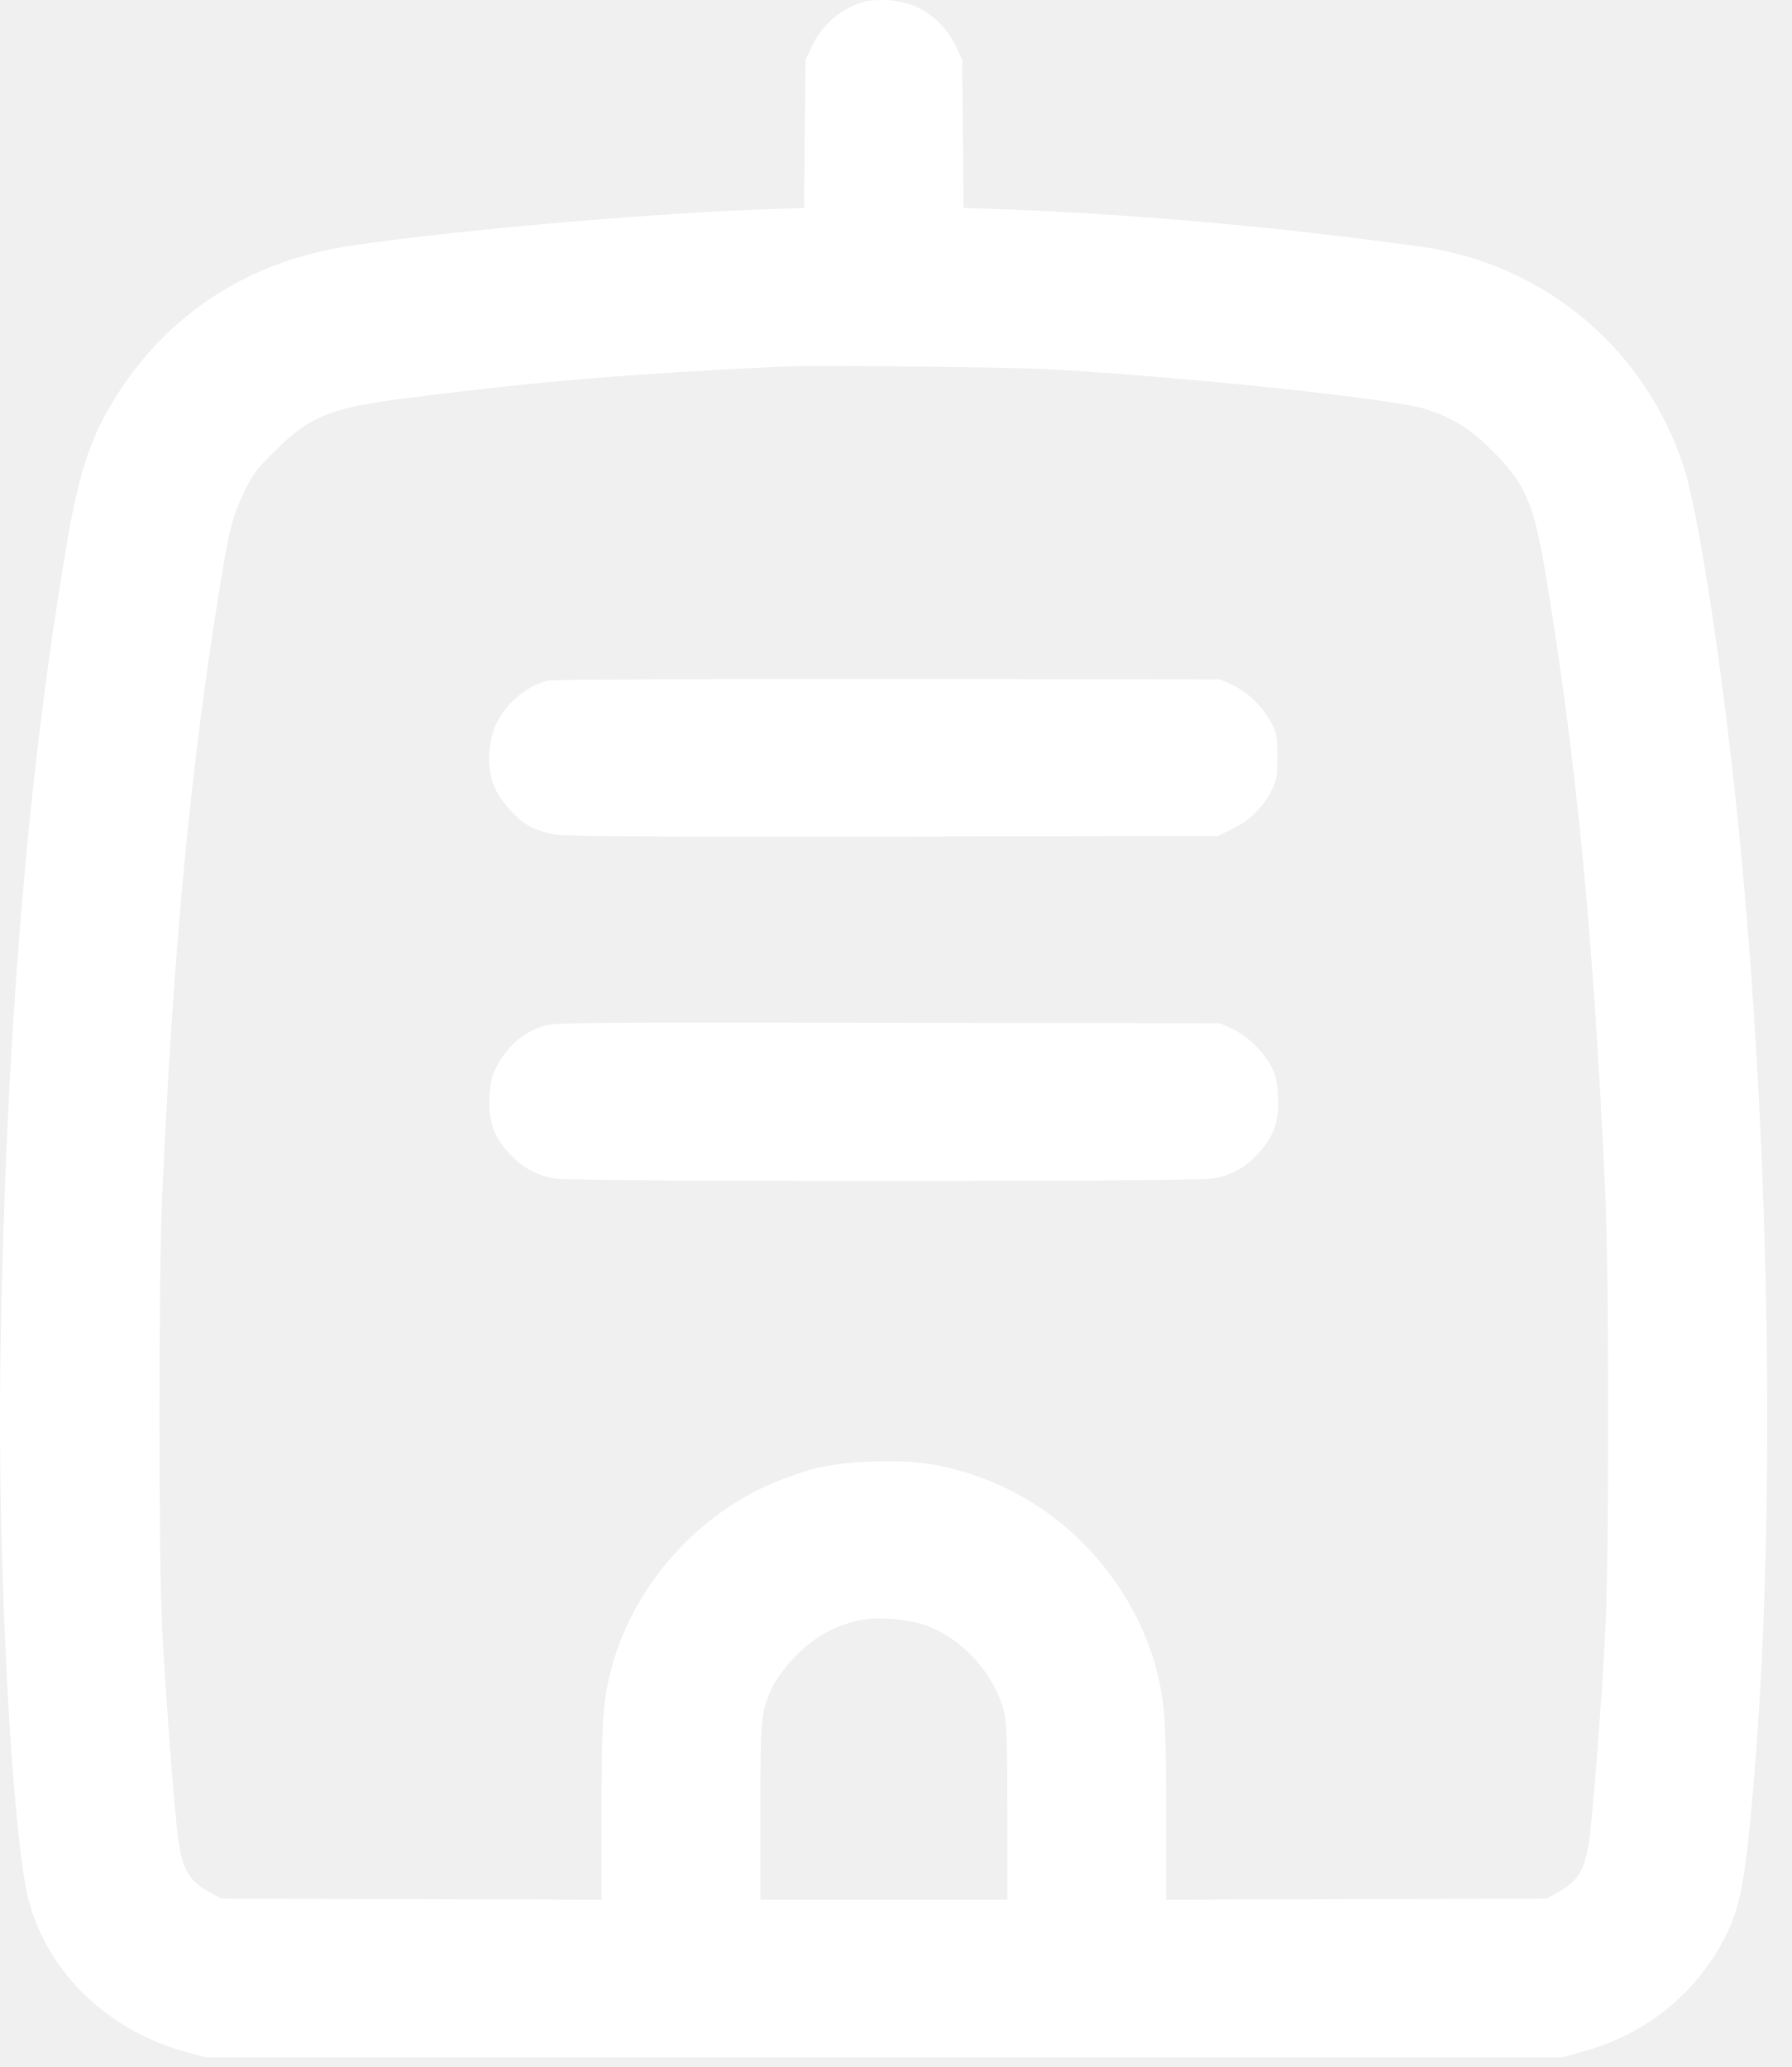
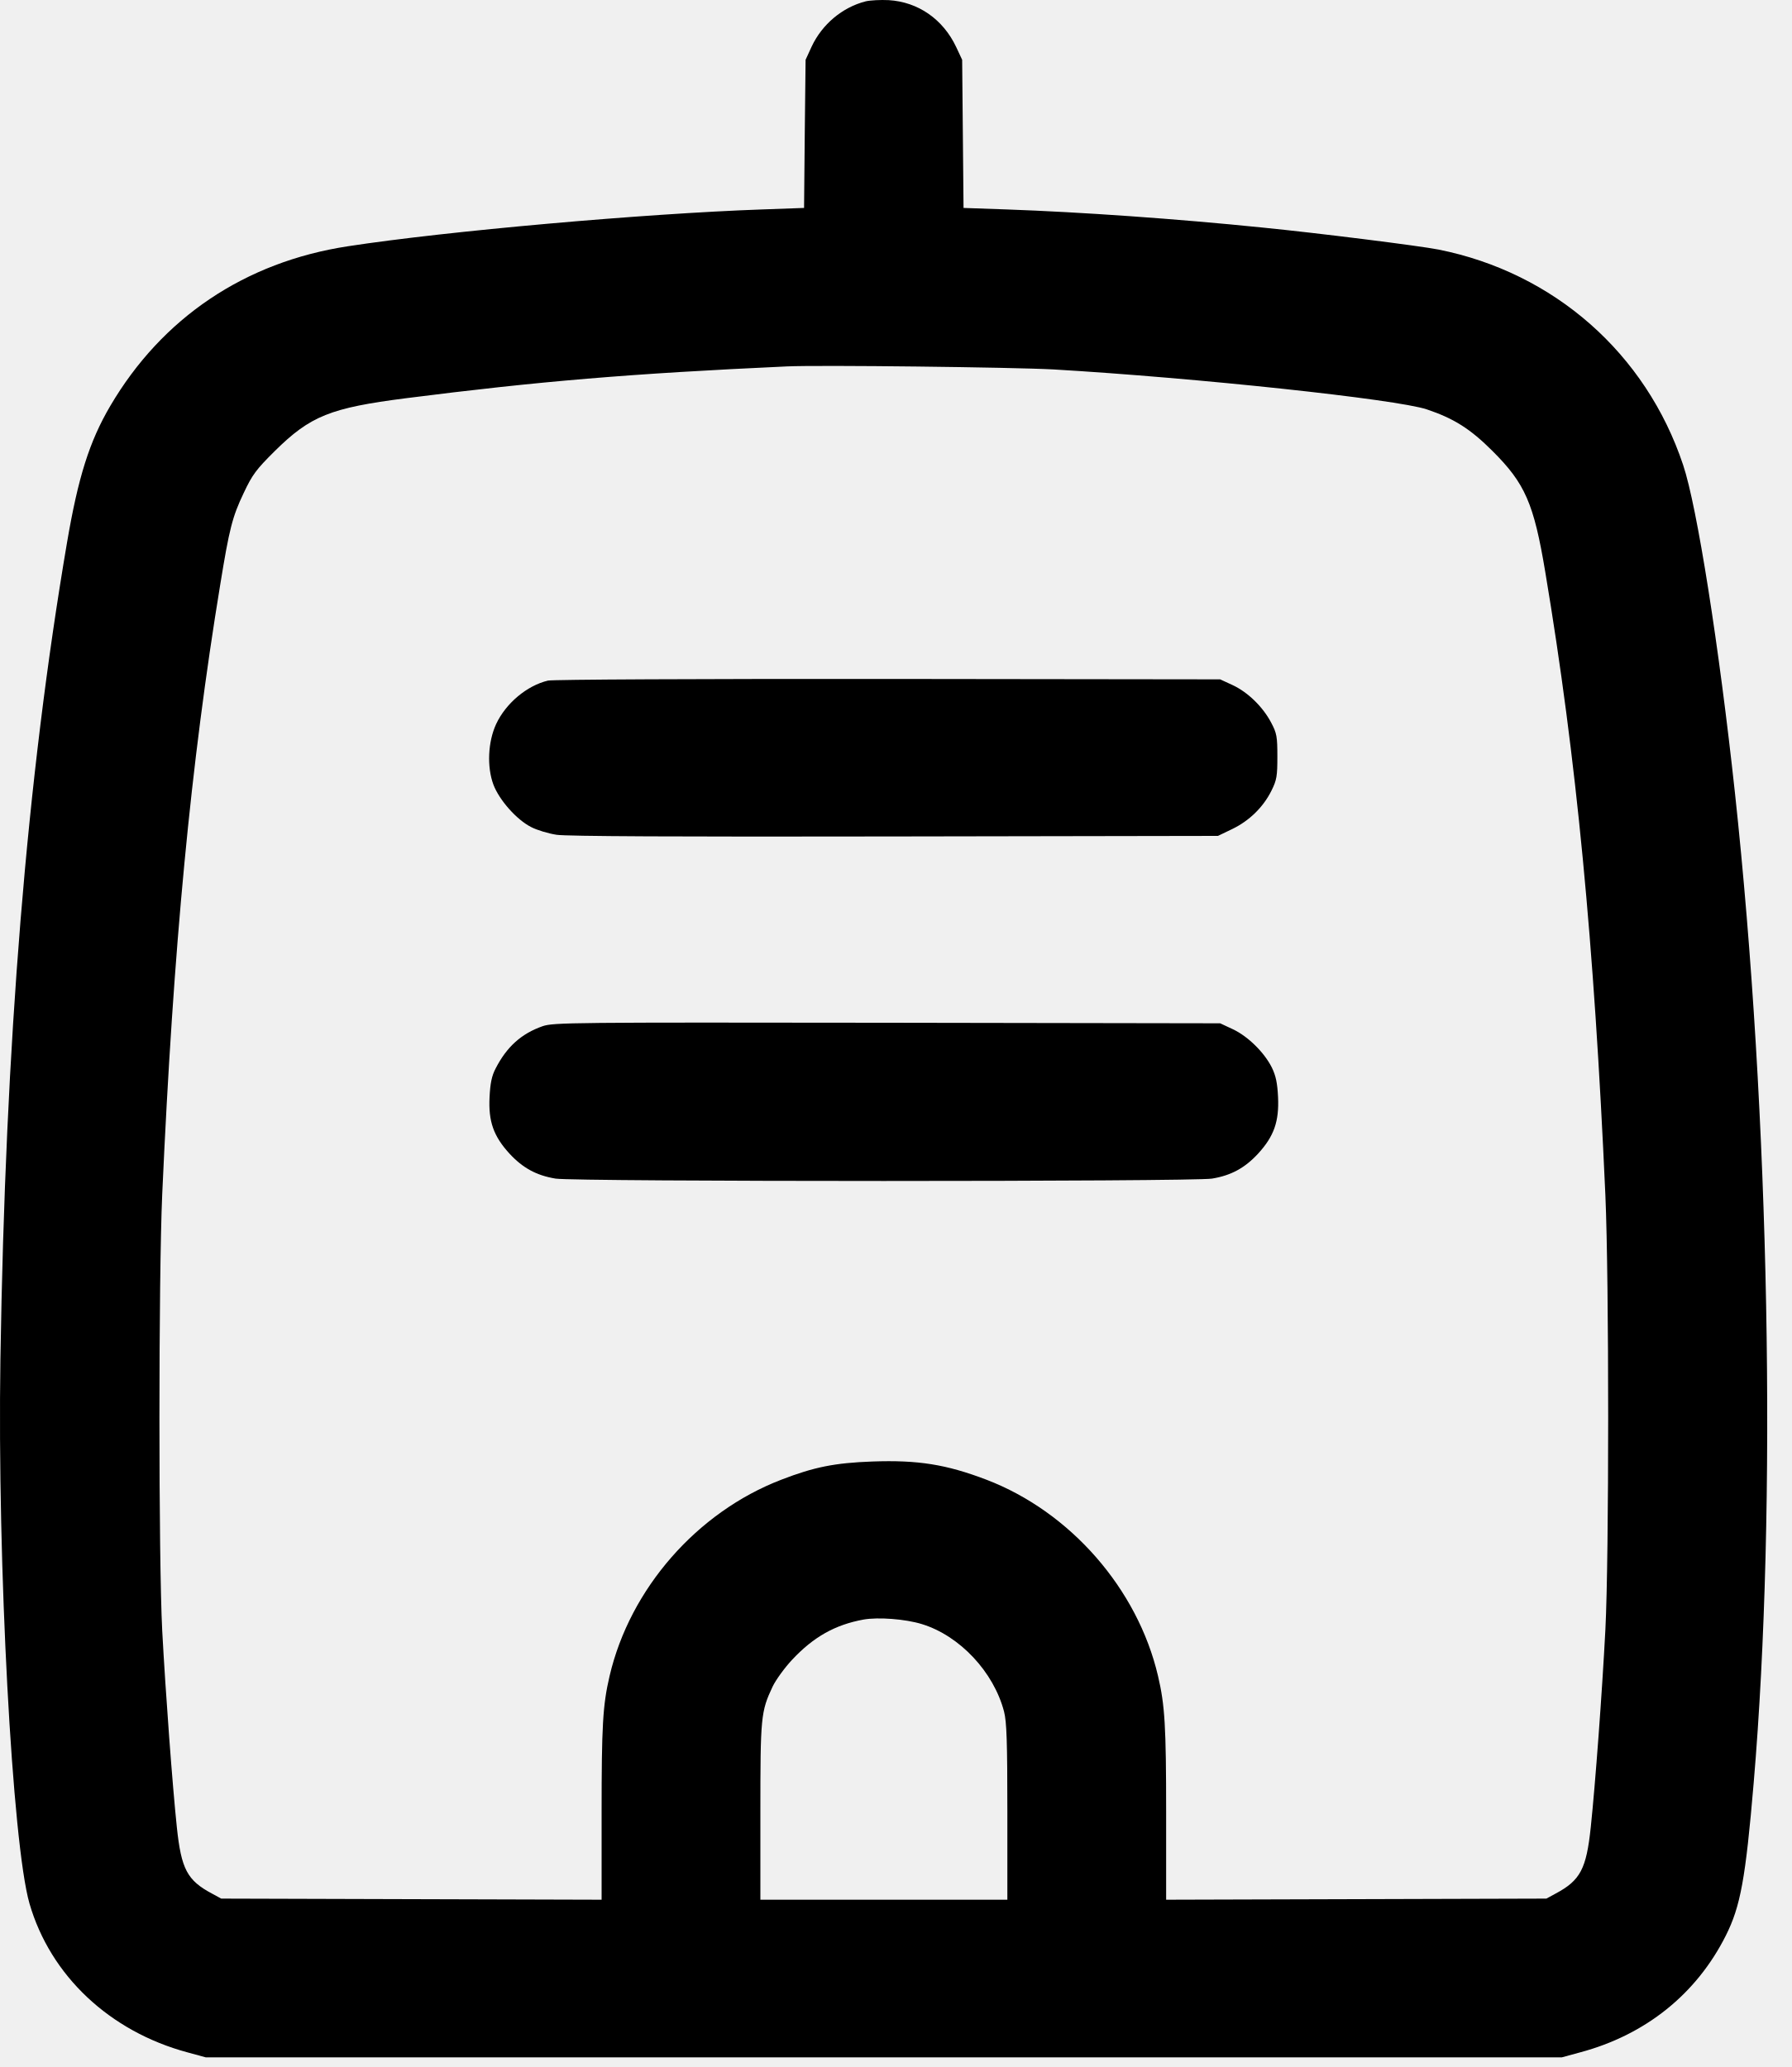
<svg xmlns="http://www.w3.org/2000/svg" width="13" height="15" viewBox="0 0 13 15" fill="none">
-   <path fill-rule="evenodd" clip-rule="evenodd" d="M6.28 0.01C6.112 0.053 5.965 0.176 5.889 0.338L5.845 0.434L5.839 0.971L5.834 1.509L5.527 1.52C4.676 1.55 3.24 1.677 2.525 1.787C1.777 1.901 1.176 2.306 0.8 2.946C0.649 3.203 0.567 3.463 0.486 3.939C0.195 5.648 0.039 7.565 0.003 9.866C-0.02 11.349 0.089 13.38 0.214 13.814C0.366 14.338 0.796 14.742 1.361 14.894L1.493 14.93H6.413H11.332L11.464 14.894C11.94 14.767 12.309 14.47 12.522 14.046C12.628 13.835 12.665 13.634 12.724 12.938C12.894 10.937 12.84 8.088 12.588 5.754C12.473 4.689 12.313 3.674 12.212 3.374C11.942 2.564 11.275 1.978 10.437 1.811C10.301 1.784 9.561 1.691 9.157 1.651C8.539 1.588 7.843 1.539 7.306 1.52L6.991 1.509L6.986 0.971L6.981 0.434L6.938 0.342C6.843 0.14 6.662 0.014 6.448 0.001C6.389 -0.002 6.313 0.002 6.28 0.01ZM5.709 2.659C4.574 2.711 3.909 2.767 2.944 2.89C2.398 2.96 2.252 3.018 1.994 3.273C1.859 3.407 1.831 3.444 1.768 3.578C1.686 3.75 1.664 3.836 1.598 4.242C1.384 5.546 1.258 6.866 1.177 8.666C1.15 9.28 1.15 11.314 1.177 11.834C1.202 12.296 1.251 12.954 1.283 13.259C1.315 13.564 1.358 13.646 1.539 13.742L1.605 13.778L2.985 13.782L4.365 13.786V13.155C4.365 12.527 4.373 12.375 4.423 12.162C4.571 11.529 5.057 10.973 5.669 10.738C5.907 10.646 6.057 10.616 6.329 10.606C6.66 10.594 6.866 10.627 7.157 10.738C7.766 10.971 8.254 11.53 8.402 12.162C8.452 12.375 8.461 12.527 8.461 13.155V13.786L9.841 13.782L11.22 13.778L11.286 13.742C11.466 13.646 11.51 13.564 11.542 13.259C11.575 12.945 11.624 12.288 11.648 11.826C11.675 11.297 11.675 9.295 11.648 8.674C11.566 6.839 11.438 5.502 11.212 4.152C11.129 3.653 11.065 3.508 10.829 3.273C10.668 3.112 10.549 3.037 10.353 2.971C10.132 2.897 8.681 2.742 7.645 2.681C7.354 2.665 5.945 2.648 5.709 2.659ZM3.976 4.939C3.823 4.975 3.67 5.104 3.6 5.254C3.54 5.383 3.532 5.565 3.58 5.694C3.623 5.807 3.749 5.949 3.854 6.002C3.896 6.024 3.979 6.049 4.039 6.058C4.113 6.069 4.91 6.073 6.493 6.07L8.837 6.066L8.941 6.016C9.065 5.956 9.166 5.857 9.225 5.738C9.264 5.66 9.268 5.631 9.268 5.49C9.268 5.346 9.264 5.321 9.223 5.244C9.163 5.13 9.055 5.024 8.944 4.972L8.853 4.93L6.445 4.927C5.073 4.926 4.011 4.931 3.976 4.939ZM3.937 7.447C3.783 7.501 3.677 7.596 3.596 7.754C3.568 7.807 3.557 7.861 3.552 7.962C3.543 8.138 3.581 8.245 3.696 8.371C3.793 8.476 3.892 8.53 4.031 8.553C4.171 8.576 8.654 8.576 8.794 8.553C8.933 8.53 9.032 8.476 9.129 8.371C9.244 8.245 9.281 8.138 9.273 7.962C9.268 7.858 9.257 7.807 9.228 7.747C9.173 7.637 9.054 7.52 8.945 7.469L8.853 7.426L6.437 7.422C4.144 7.419 4.016 7.42 3.937 7.447ZM6.265 11.753C6.058 11.791 5.902 11.879 5.746 12.046C5.692 12.104 5.629 12.191 5.606 12.239C5.52 12.421 5.517 12.461 5.517 13.149V13.786H6.413H7.309V13.149C7.309 12.637 7.304 12.495 7.285 12.421C7.21 12.133 6.963 11.87 6.689 11.786C6.57 11.749 6.372 11.734 6.265 11.753Z" fill="white" />
+   <path fill-rule="evenodd" clip-rule="evenodd" d="M6.28 0.01C6.112 0.053 5.965 0.176 5.889 0.338L5.845 0.434L5.839 0.971L5.834 1.509L5.527 1.52C4.676 1.55 3.24 1.677 2.525 1.787C1.777 1.901 1.176 2.306 0.8 2.946C0.649 3.203 0.567 3.463 0.486 3.939C0.195 5.648 0.039 7.565 0.003 9.866C-0.02 11.349 0.089 13.38 0.214 13.814C0.366 14.338 0.796 14.742 1.361 14.894L1.493 14.93H6.413H11.332L11.464 14.894C11.94 14.767 12.309 14.47 12.522 14.046C12.628 13.835 12.665 13.634 12.724 12.938C12.894 10.937 12.84 8.088 12.588 5.754C12.473 4.689 12.313 3.674 12.212 3.374C11.942 2.564 11.275 1.978 10.437 1.811C10.301 1.784 9.561 1.691 9.157 1.651C8.539 1.588 7.843 1.539 7.306 1.52L6.991 1.509L6.986 0.971L6.981 0.434L6.938 0.342C6.843 0.14 6.662 0.014 6.448 0.001C6.389 -0.002 6.313 0.002 6.28 0.01ZM5.709 2.659C4.574 2.711 3.909 2.767 2.944 2.89C2.398 2.96 2.252 3.018 1.994 3.273C1.859 3.407 1.831 3.444 1.768 3.578C1.686 3.75 1.664 3.836 1.598 4.242C1.384 5.546 1.258 6.866 1.177 8.666C1.15 9.28 1.15 11.314 1.177 11.834C1.202 12.296 1.251 12.954 1.283 13.259C1.315 13.564 1.358 13.646 1.539 13.742L1.605 13.778L2.985 13.782L4.365 13.786V13.155C4.365 12.527 4.373 12.375 4.423 12.162C4.571 11.529 5.057 10.973 5.669 10.738C5.907 10.646 6.057 10.616 6.329 10.606C6.66 10.594 6.866 10.627 7.157 10.738C7.766 10.971 8.254 11.53 8.402 12.162C8.452 12.375 8.461 12.527 8.461 13.155V13.786L9.841 13.782L11.22 13.778L11.286 13.742C11.466 13.646 11.51 13.564 11.542 13.259C11.575 12.945 11.624 12.288 11.648 11.826C11.675 11.297 11.675 9.295 11.648 8.674C11.566 6.839 11.438 5.502 11.212 4.152C11.129 3.653 11.065 3.508 10.829 3.273C10.668 3.112 10.549 3.037 10.353 2.971C10.132 2.897 8.681 2.742 7.645 2.681C7.354 2.665 5.945 2.648 5.709 2.659ZM3.976 4.939C3.823 4.975 3.67 5.104 3.6 5.254C3.54 5.383 3.532 5.565 3.58 5.694C3.623 5.807 3.749 5.949 3.854 6.002C3.896 6.024 3.979 6.049 4.039 6.058C4.113 6.069 4.91 6.073 6.493 6.07L8.837 6.066L8.941 6.016C9.065 5.956 9.166 5.857 9.225 5.738C9.264 5.66 9.268 5.631 9.268 5.49C9.268 5.346 9.264 5.321 9.223 5.244C9.163 5.13 9.055 5.024 8.944 4.972L8.853 4.93L6.445 4.927C5.073 4.926 4.011 4.931 3.976 4.939ZM3.937 7.447C3.783 7.501 3.677 7.596 3.596 7.754C3.568 7.807 3.557 7.861 3.552 7.962C3.543 8.138 3.581 8.245 3.696 8.371C3.793 8.476 3.892 8.53 4.031 8.553C4.171 8.576 8.654 8.576 8.794 8.553C8.933 8.53 9.032 8.476 9.129 8.371C9.244 8.245 9.281 8.138 9.273 7.962C9.268 7.858 9.257 7.807 9.228 7.747C9.173 7.637 9.054 7.52 8.945 7.469L8.853 7.426L6.437 7.422C4.144 7.419 4.016 7.42 3.937 7.447ZM6.265 11.753C6.058 11.791 5.902 11.879 5.746 12.046C5.692 12.104 5.629 12.191 5.606 12.239C5.52 12.421 5.517 12.461 5.517 13.149V13.786H6.413H7.309V13.149C7.309 12.637 7.304 12.495 7.285 12.421C7.21 12.133 6.963 11.87 6.689 11.786C6.57 11.749 6.372 11.734 6.265 11.753Z" fill="currentColor" />
</svg>
